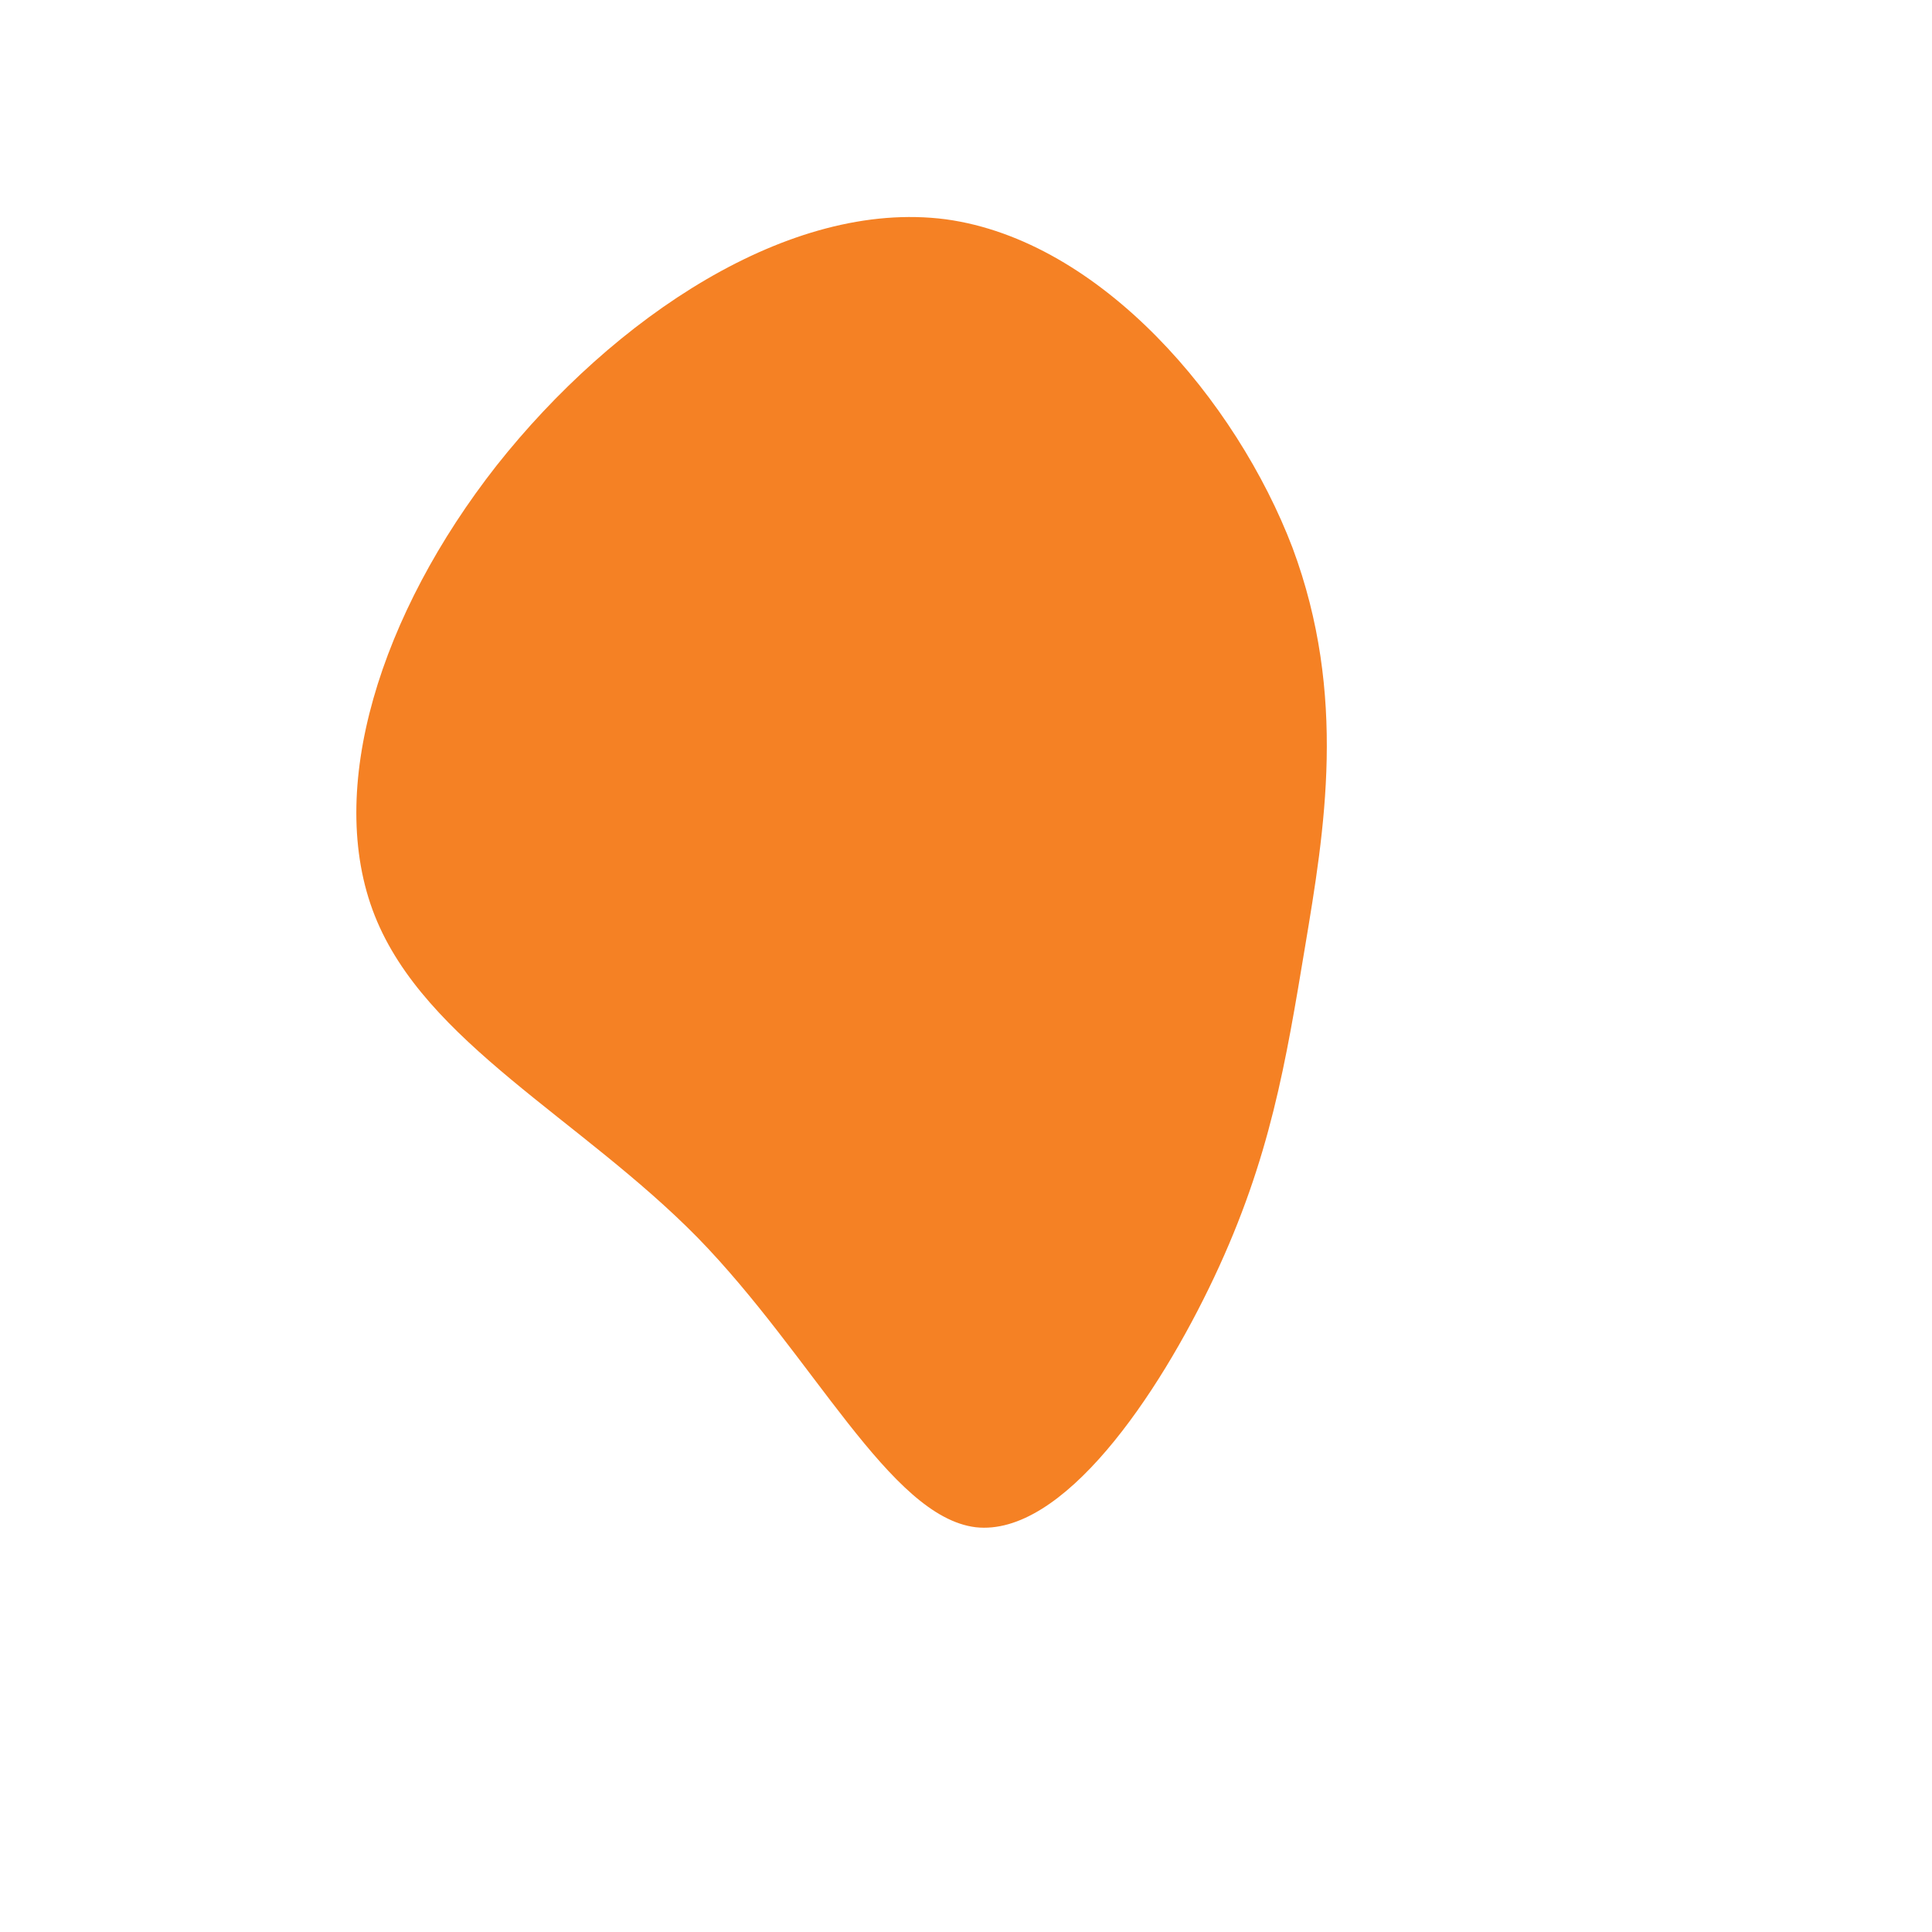
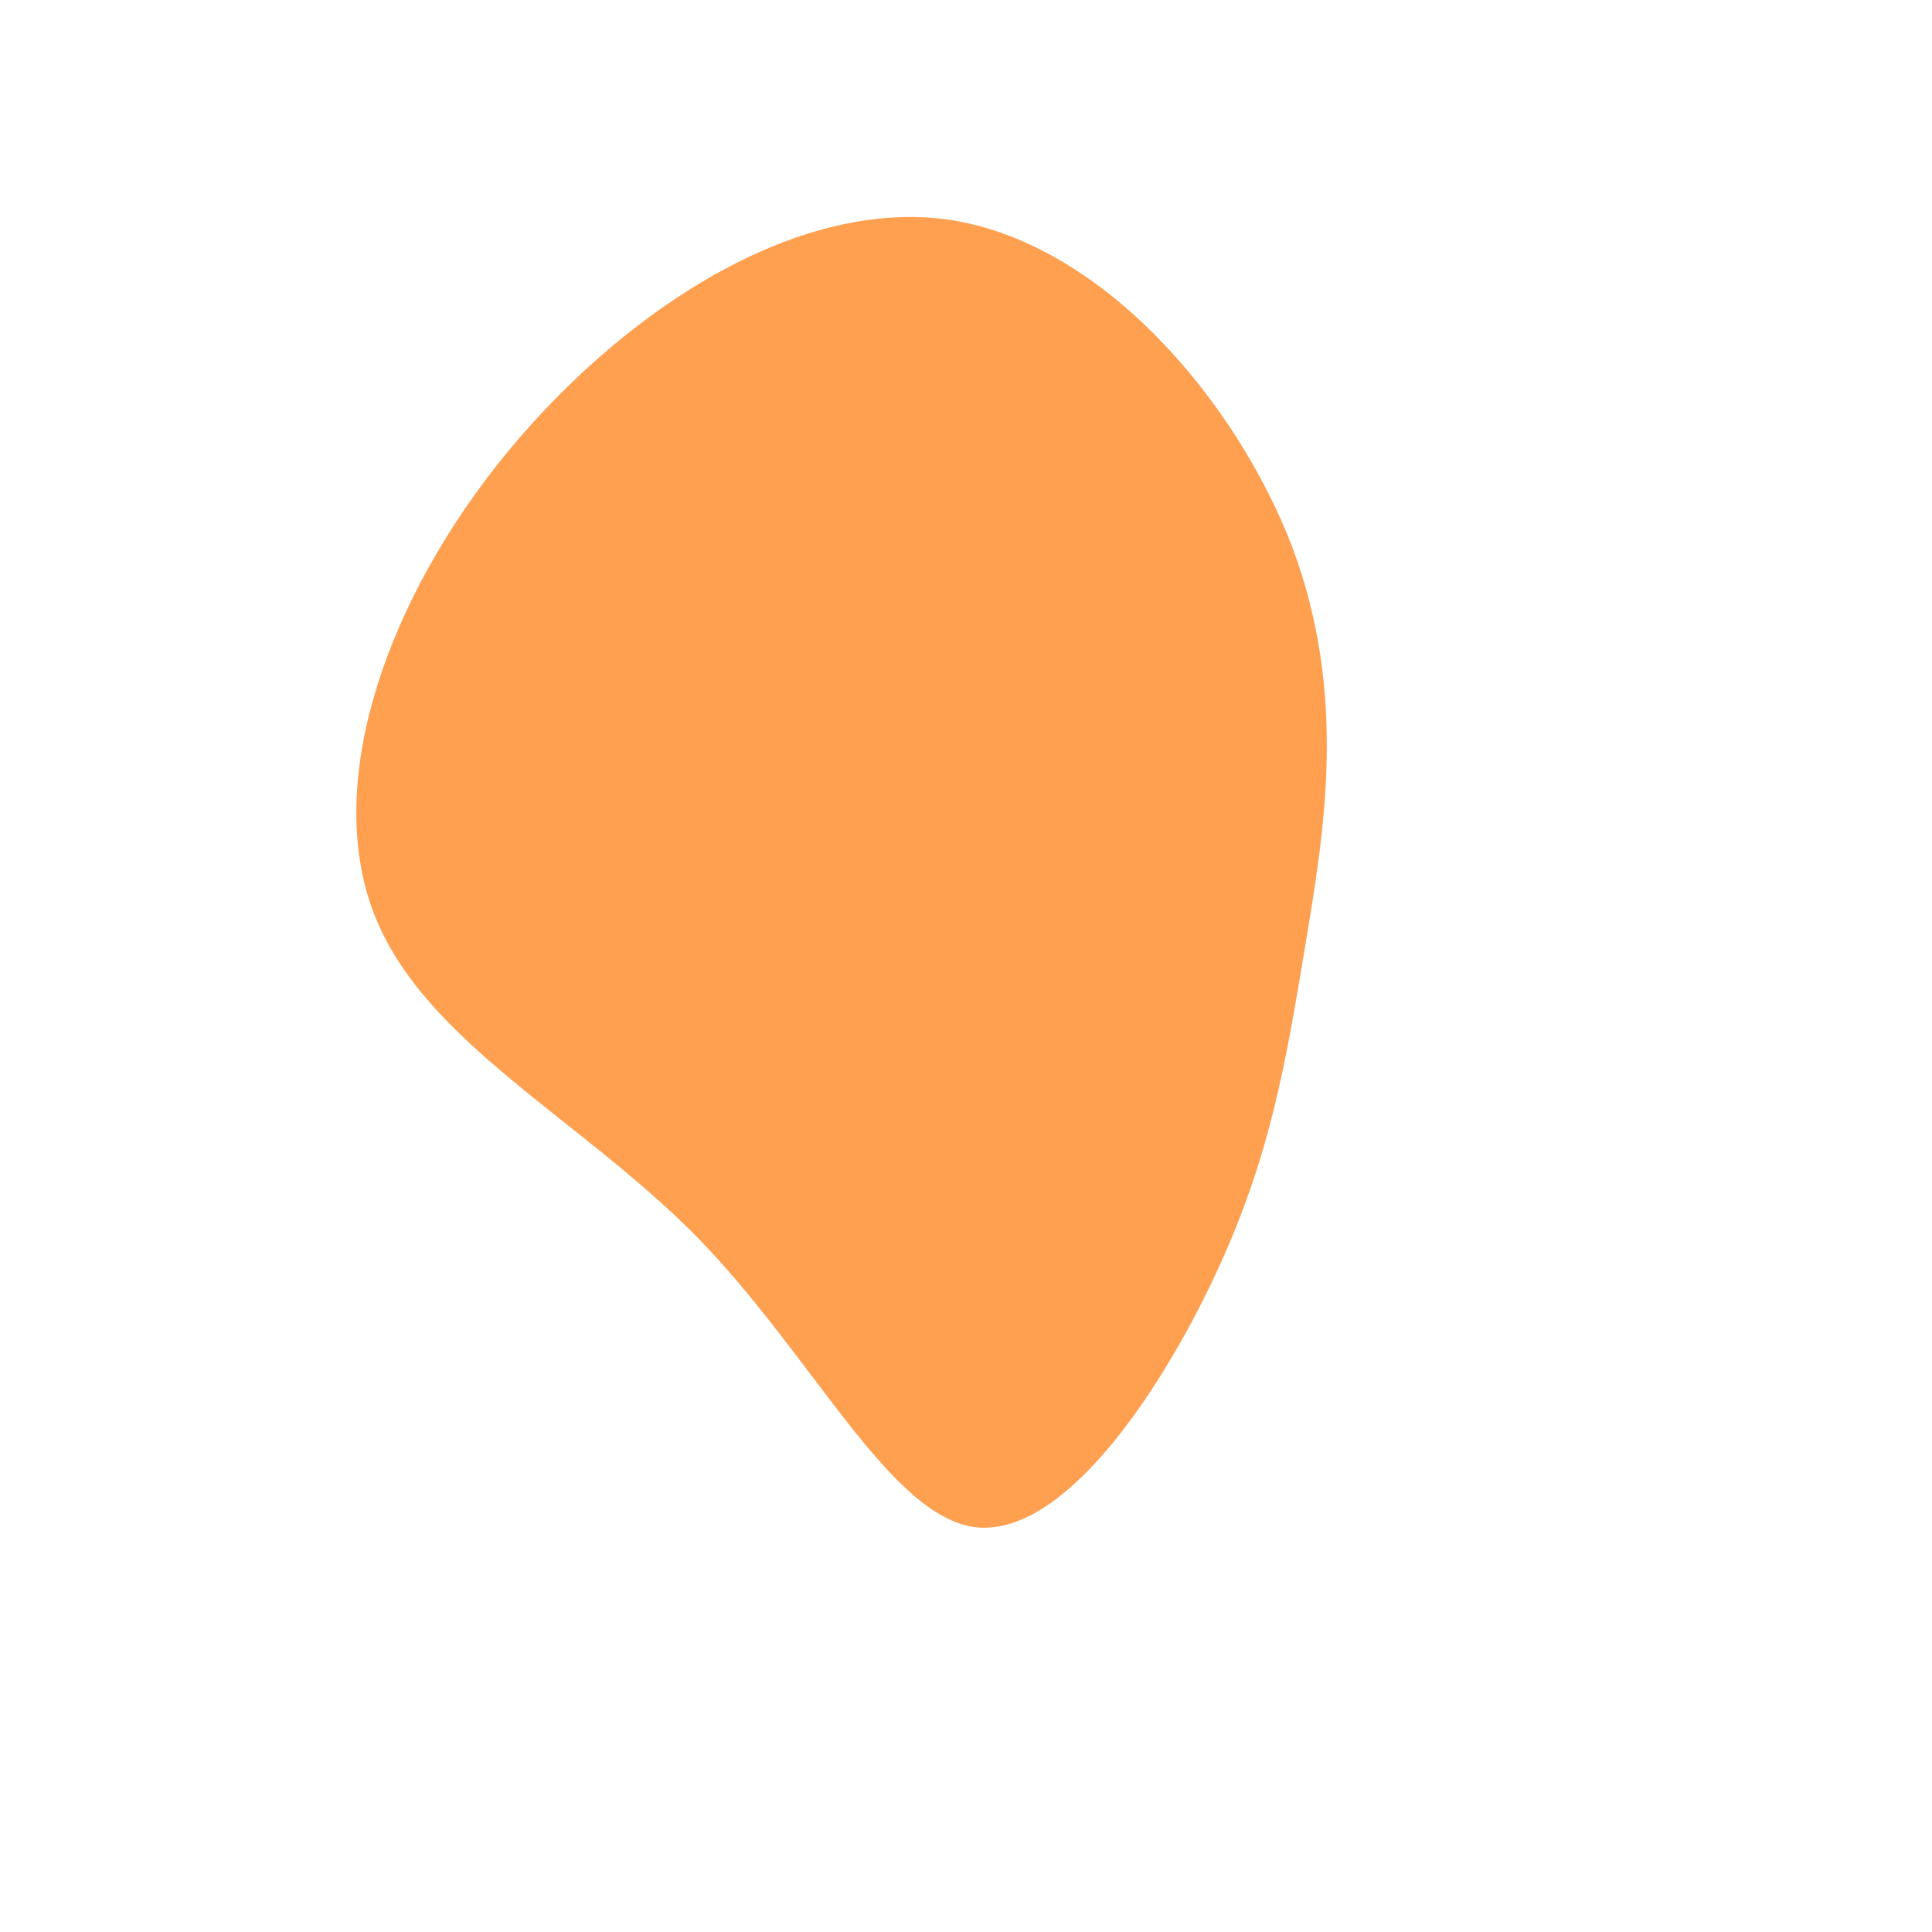
<svg xmlns="http://www.w3.org/2000/svg" viewBox="0 0 200 200">
-   <path fill="#F58124" d="M33.8,-43.3C39.5,-28,37.1,-14,35.1,-2C33.1,10,31.5,19.9,25.7,32.2C19.9,44.5,10,59.1,1,58.1C-7.9,57,-15.8,40.4,-27.8,28.1C-39.9,15.8,-56,7.9,-61.2,-5.2C-66.4,-18.3,-60.6,-36.5,-48.6,-51.8C-36.5,-67.1,-18.3,-79.4,-2.1,-77.3C14,-75.1,28,-58.5,33.8,-43.3Z" transform="translate(100 100)" />
+   <path fill="#ff9f50" d="M33.8,-43.3C39.5,-28,37.1,-14,35.1,-2C33.1,10,31.5,19.9,25.7,32.2C19.9,44.5,10,59.1,1,58.1C-7.9,57,-15.8,40.4,-27.8,28.1C-39.9,15.8,-56,7.9,-61.2,-5.2C-66.4,-18.3,-60.6,-36.5,-48.6,-51.8C-36.5,-67.1,-18.3,-79.4,-2.1,-77.3C14,-75.1,28,-58.5,33.8,-43.3Z" transform="translate(100 100)" />
</svg>
